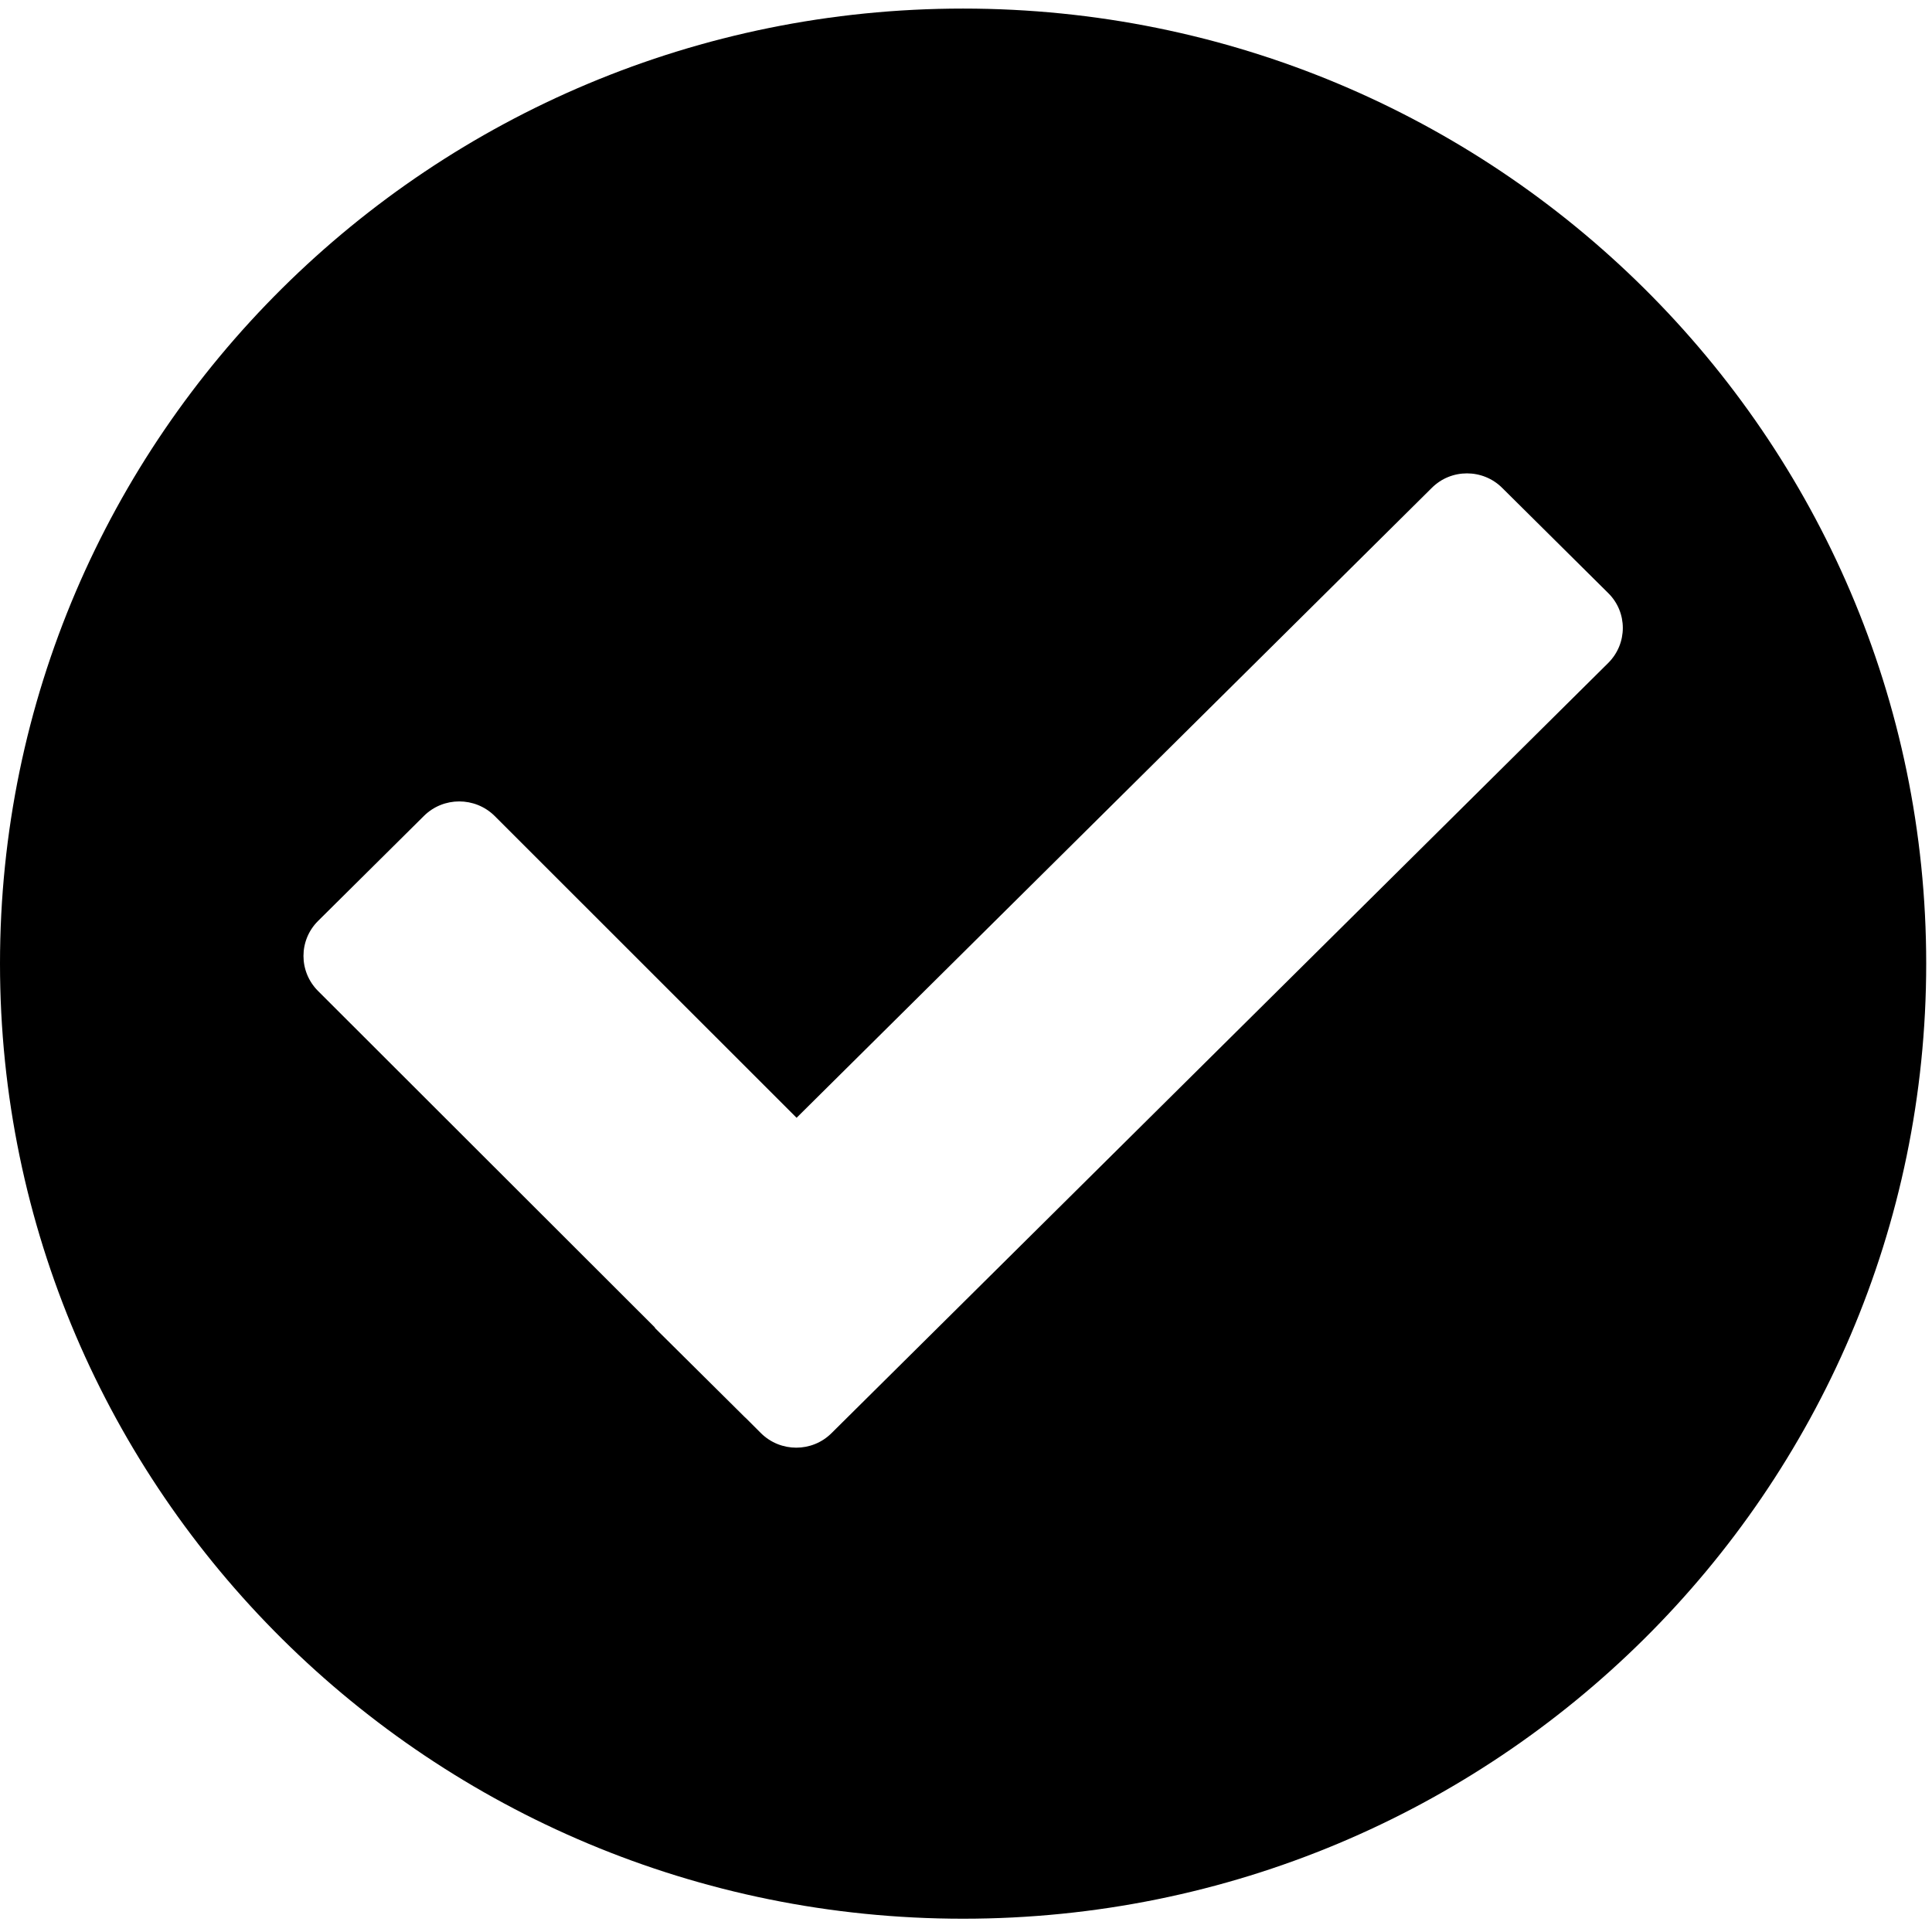
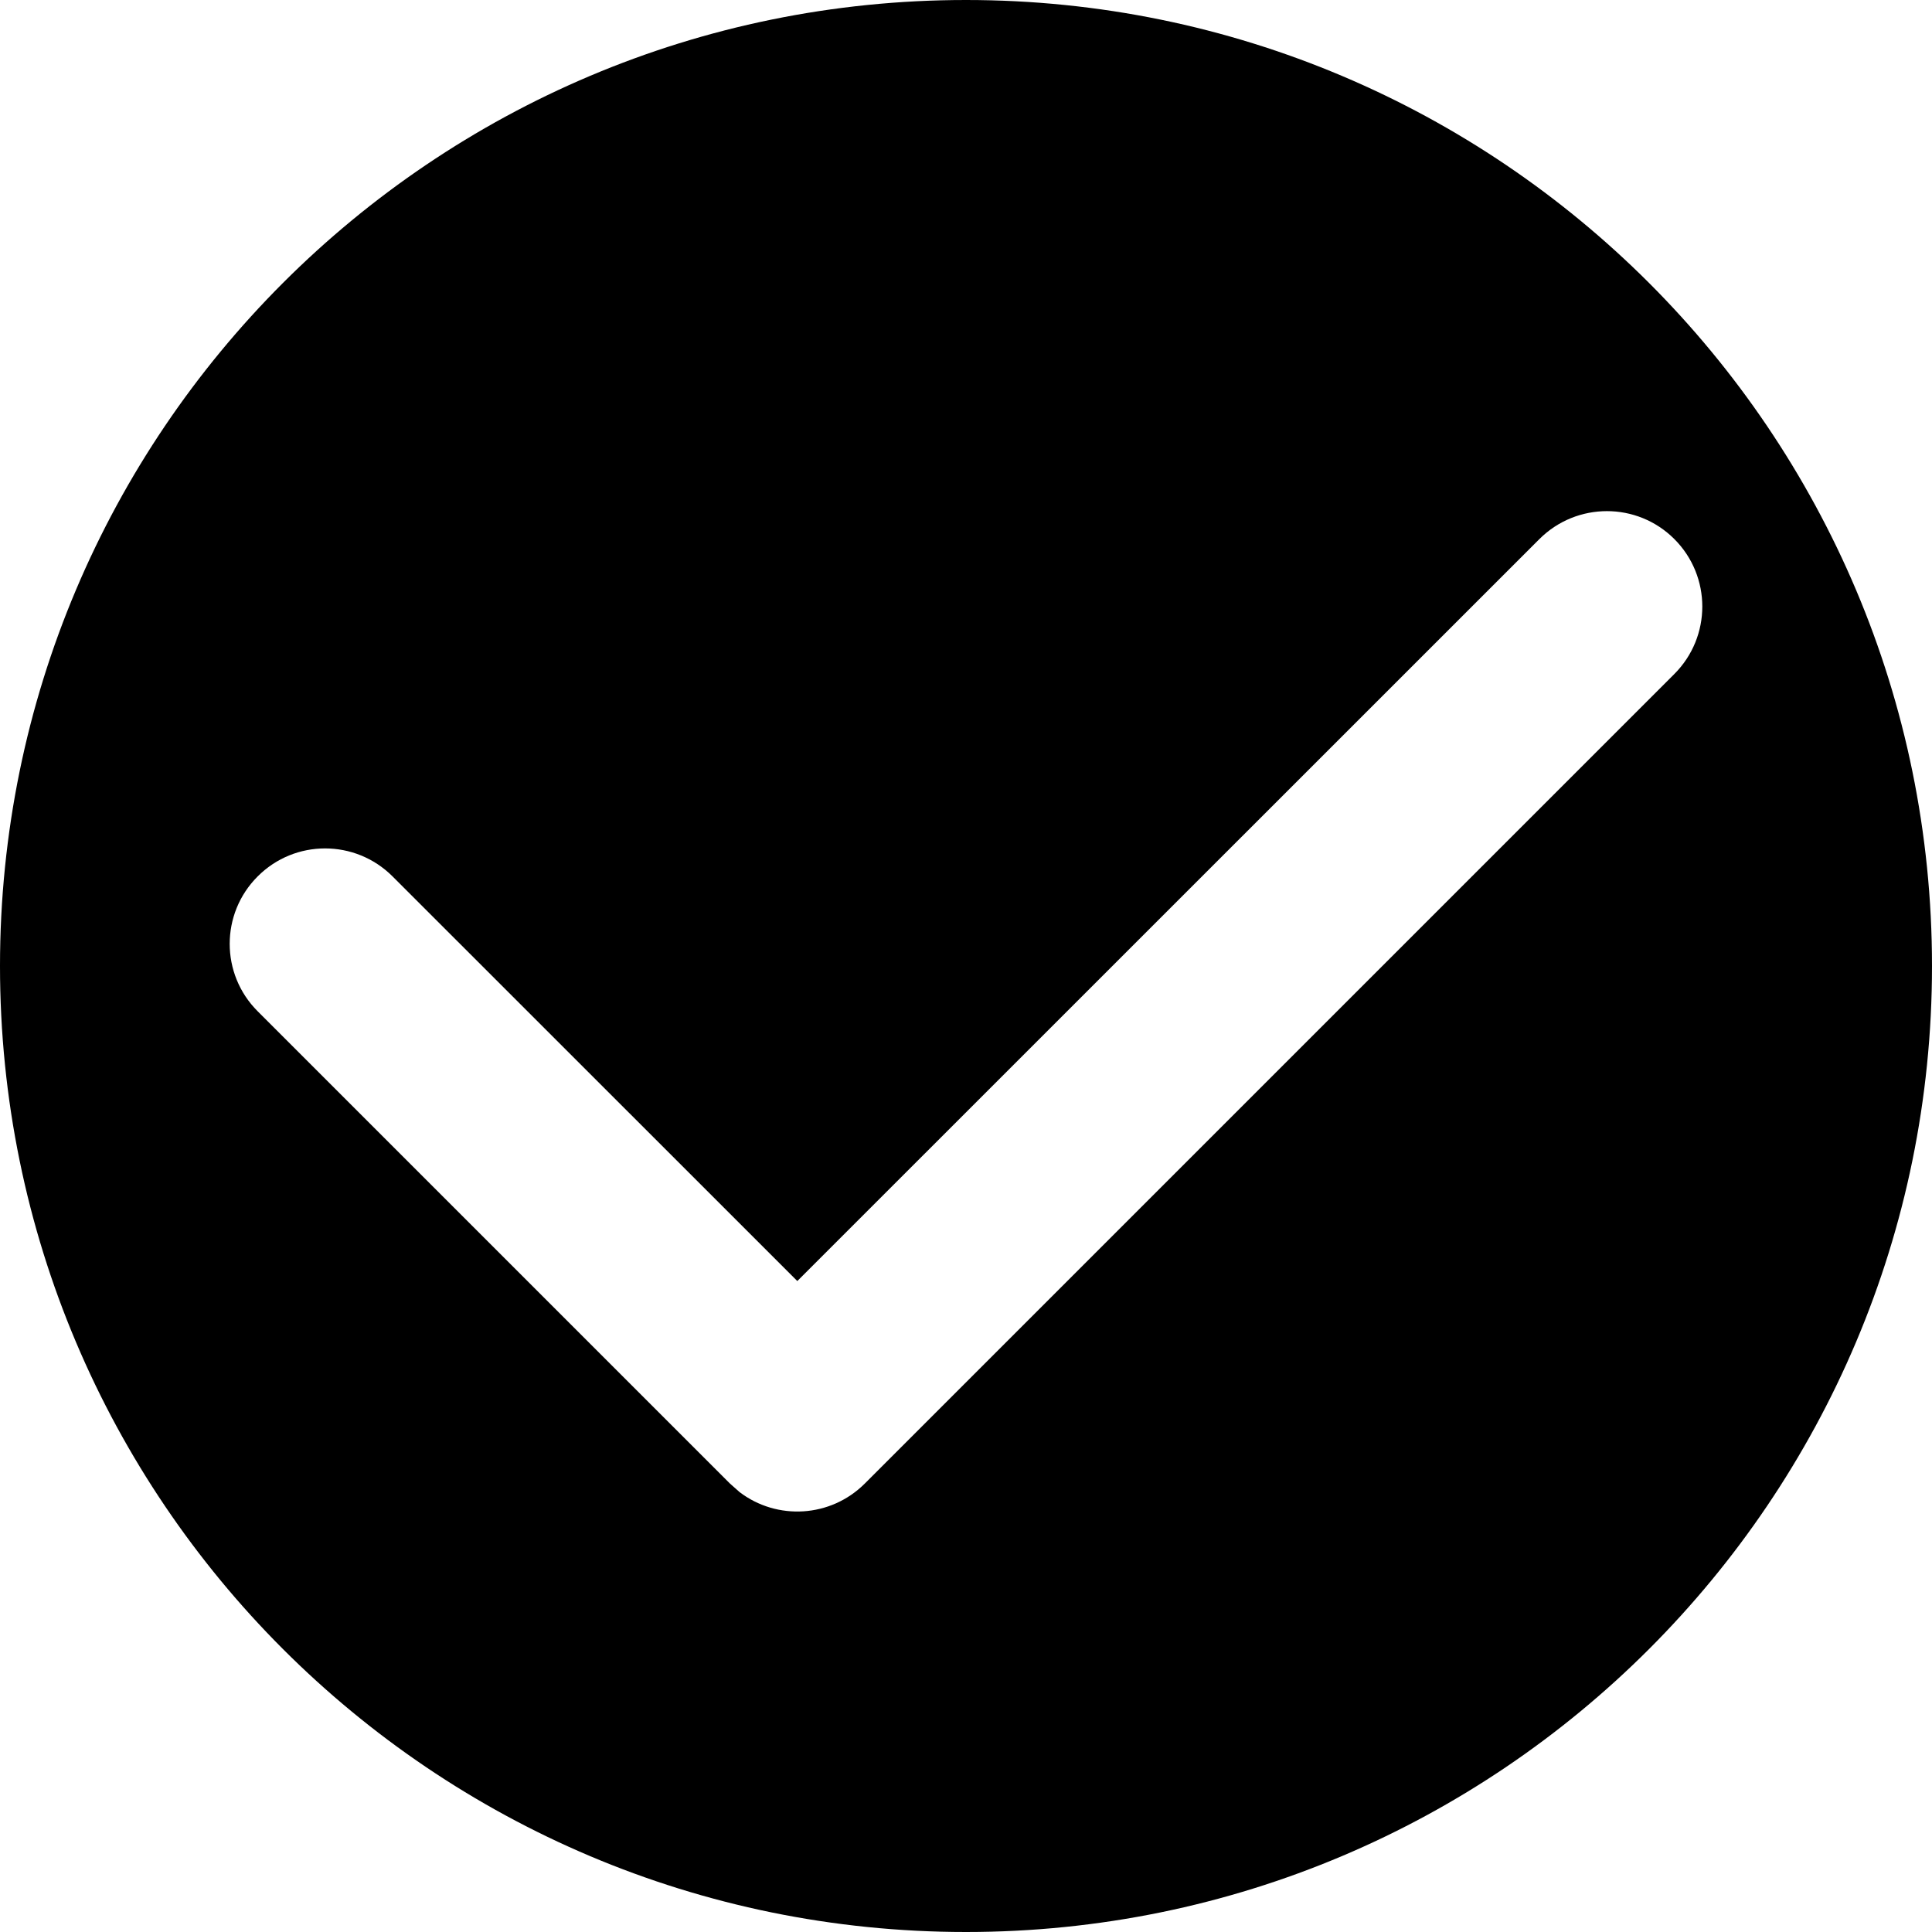
<svg xmlns="http://www.w3.org/2000/svg" viewBox="0 0 16 16">
  <g>
-     <path d="M7.976,0.071 C12.381,0.071 15.952,3.613 15.952,7.98 C15.952,12.348 12.381,15.89 7.976,15.89 C3.572,15.89 0,12.348 0,7.98 C0,3.613 3.572,0.071 7.976,0.071 Z M6.886,11.869 L13.318,5.491 C13.48,5.33 13.48,5.07 13.318,4.911 L12.441,4.041 C12.28,3.88 12.017,3.88 11.857,4.041 L6.597,9.257 L4.096,6.757 C3.934,6.597 3.672,6.597 3.511,6.757 L2.634,7.627 C2.473,7.787 2.473,8.046 2.634,8.207 L5.422,10.992 C5.424,10.994 5.423,10.997 5.425,10.999 L6.034,11.603 L6.172,11.74 L6.173,11.74 L6.302,11.869 C6.464,12.029 6.725,12.029 6.886,11.869 Z" />
+     <path d="M2.134,8.375 C1.825,8.067 1.825,7.566 2.134,7.258 C2.442,6.949 2.942,6.949 3.251,7.258 L6.603,10.609 L12.749,4.464 C13.058,4.156 13.558,4.156 13.866,4.464 C14.175,4.773 14.175,5.273 13.866,5.582 L7.162,12.286 L7.162,12.286 C6.879,12.569 6.435,12.593 6.125,12.357 L6.045,12.286 L6.045,12.286 L2.134,8.375 Z M8,16 C12.418,16 16,12.418 16,8 C16,3.582 12.418,0 8,0 C3.582,0 0,3.582 0,8 C0,12.418 3.582,16 8,16 Z" />
  </g>
</svg>
